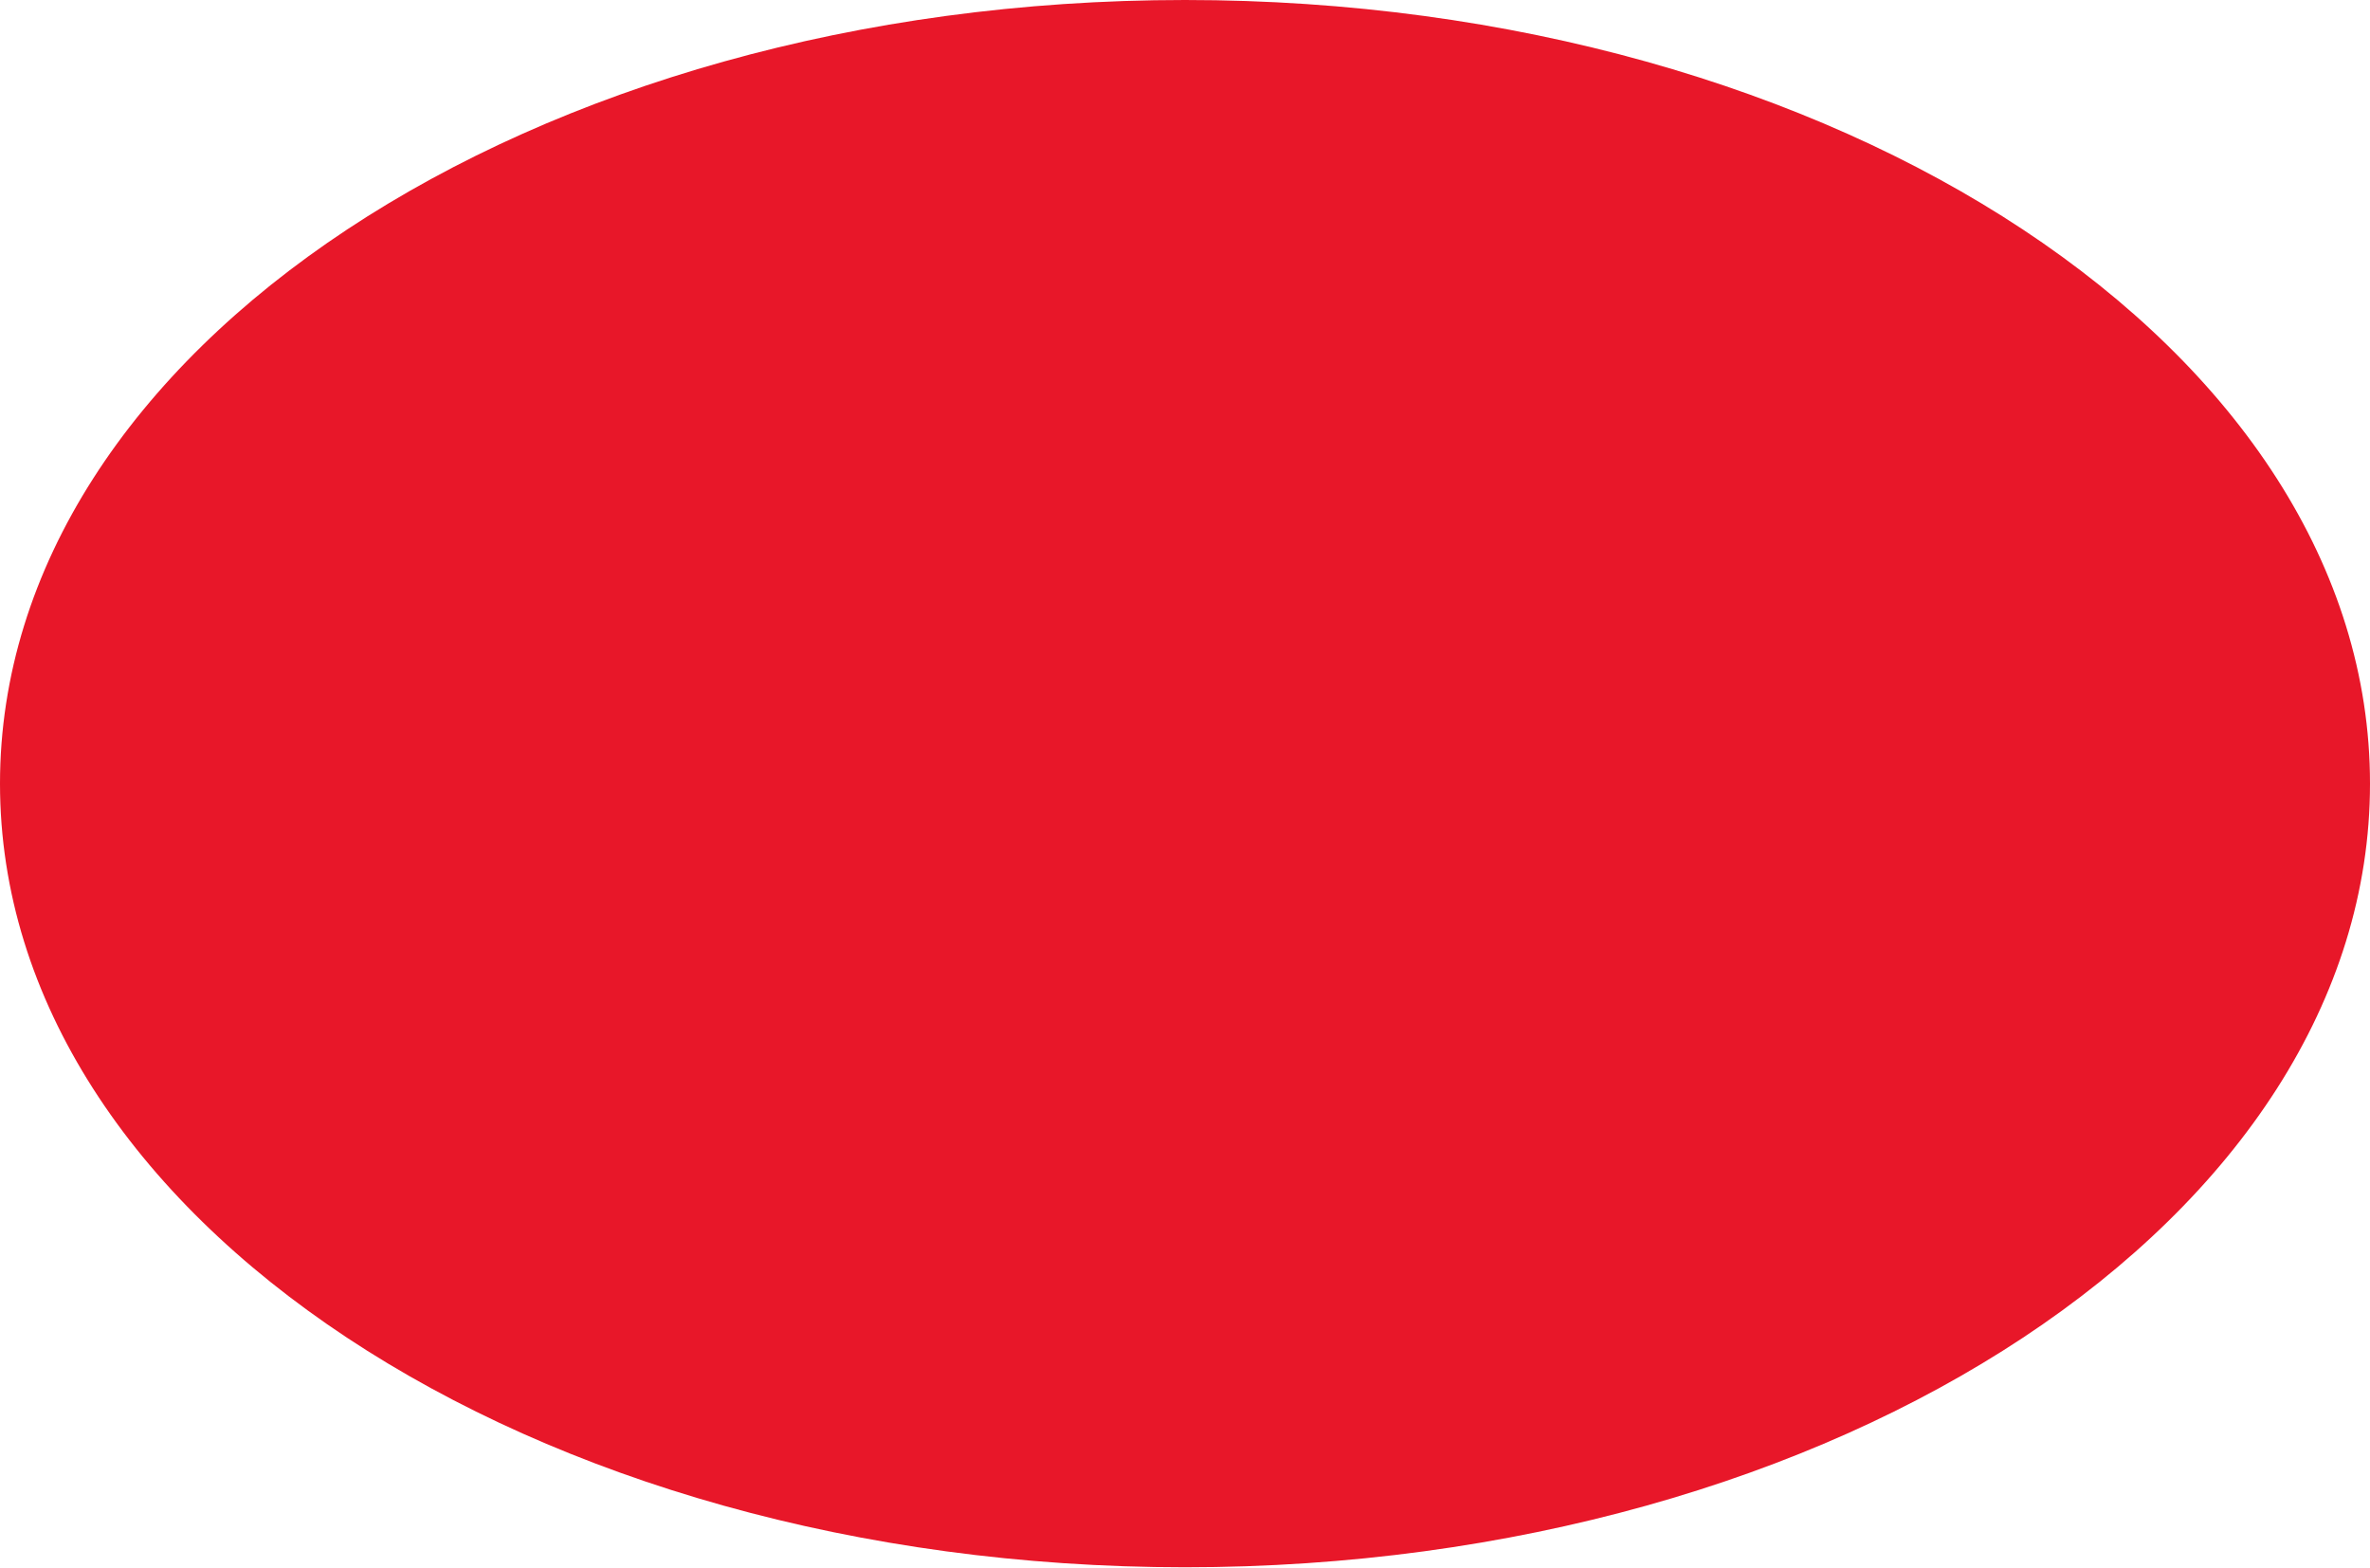
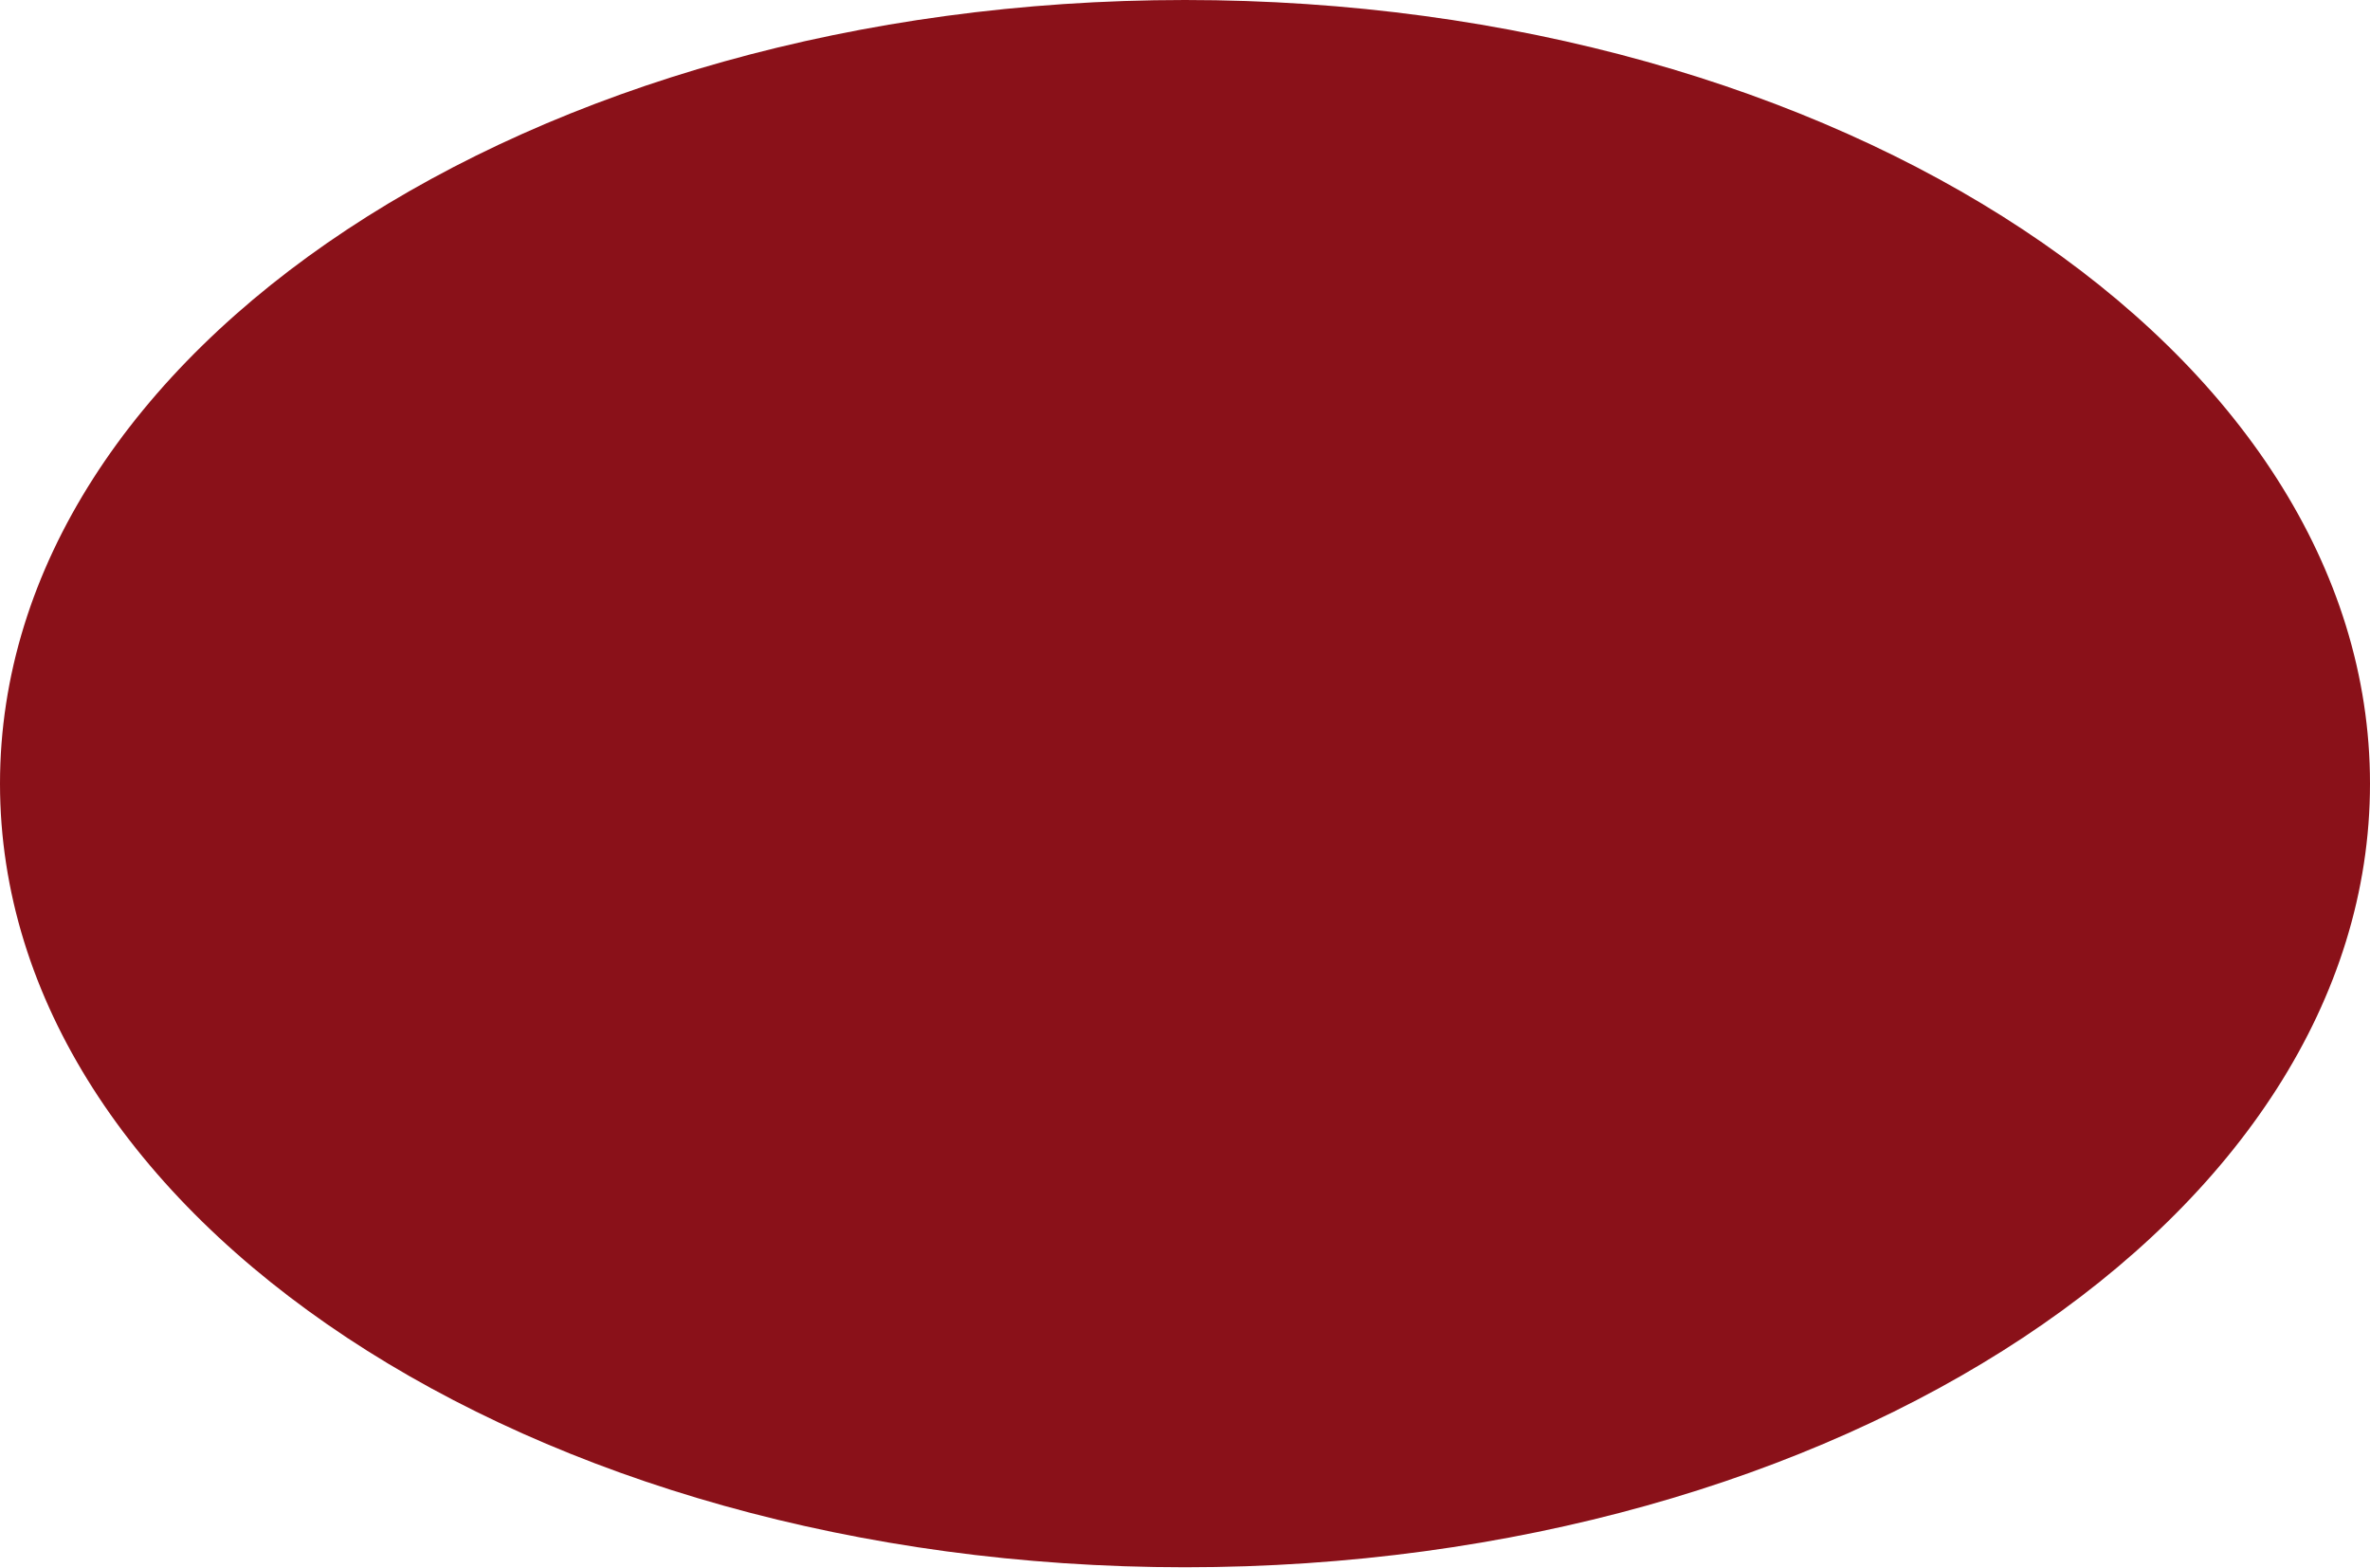
<svg xmlns="http://www.w3.org/2000/svg" preserveAspectRatio="none" overflow="visible" style="display: block;" width="1240" height="820" viewBox="0 0 1240 820" fill="none">
-   <ellipse id="Header highlight" cx="620" cy="410" rx="620" ry="410" fill="#E81729" />
+   <ellipse id="Header highlight" cx="620" cy="410" rx="620" ry="410" fill="#8A1119" />
</svg>
